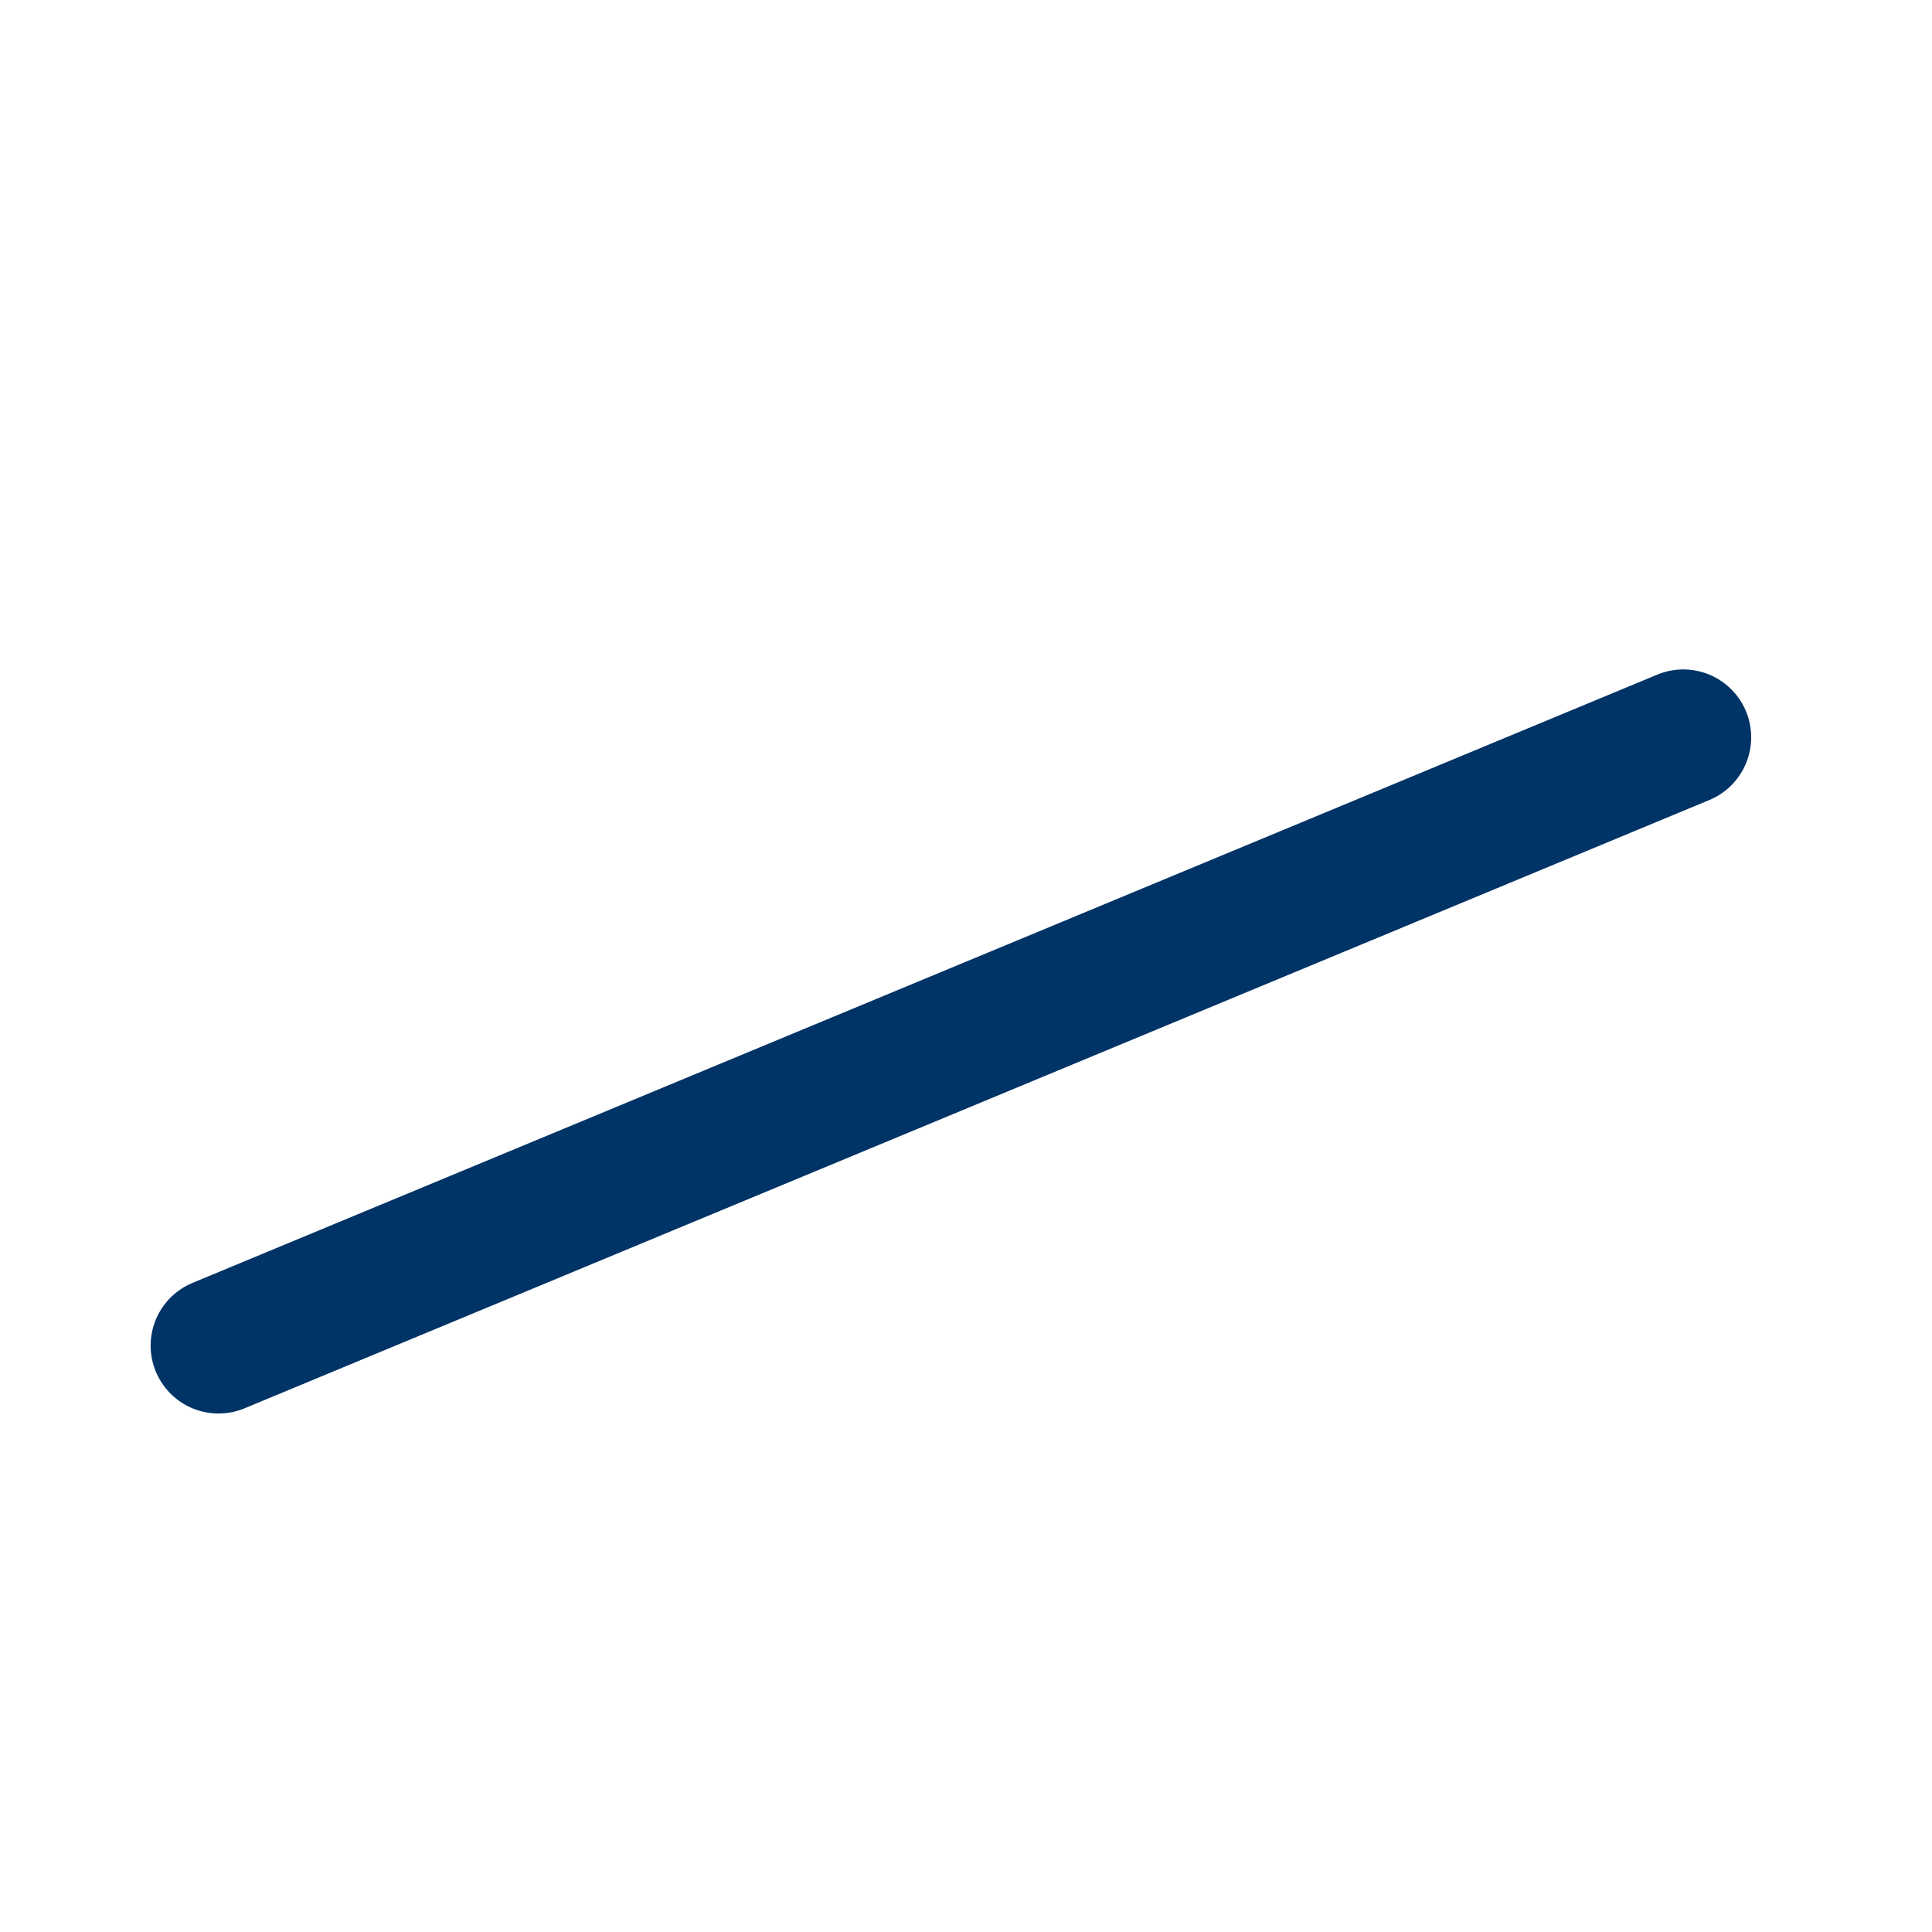
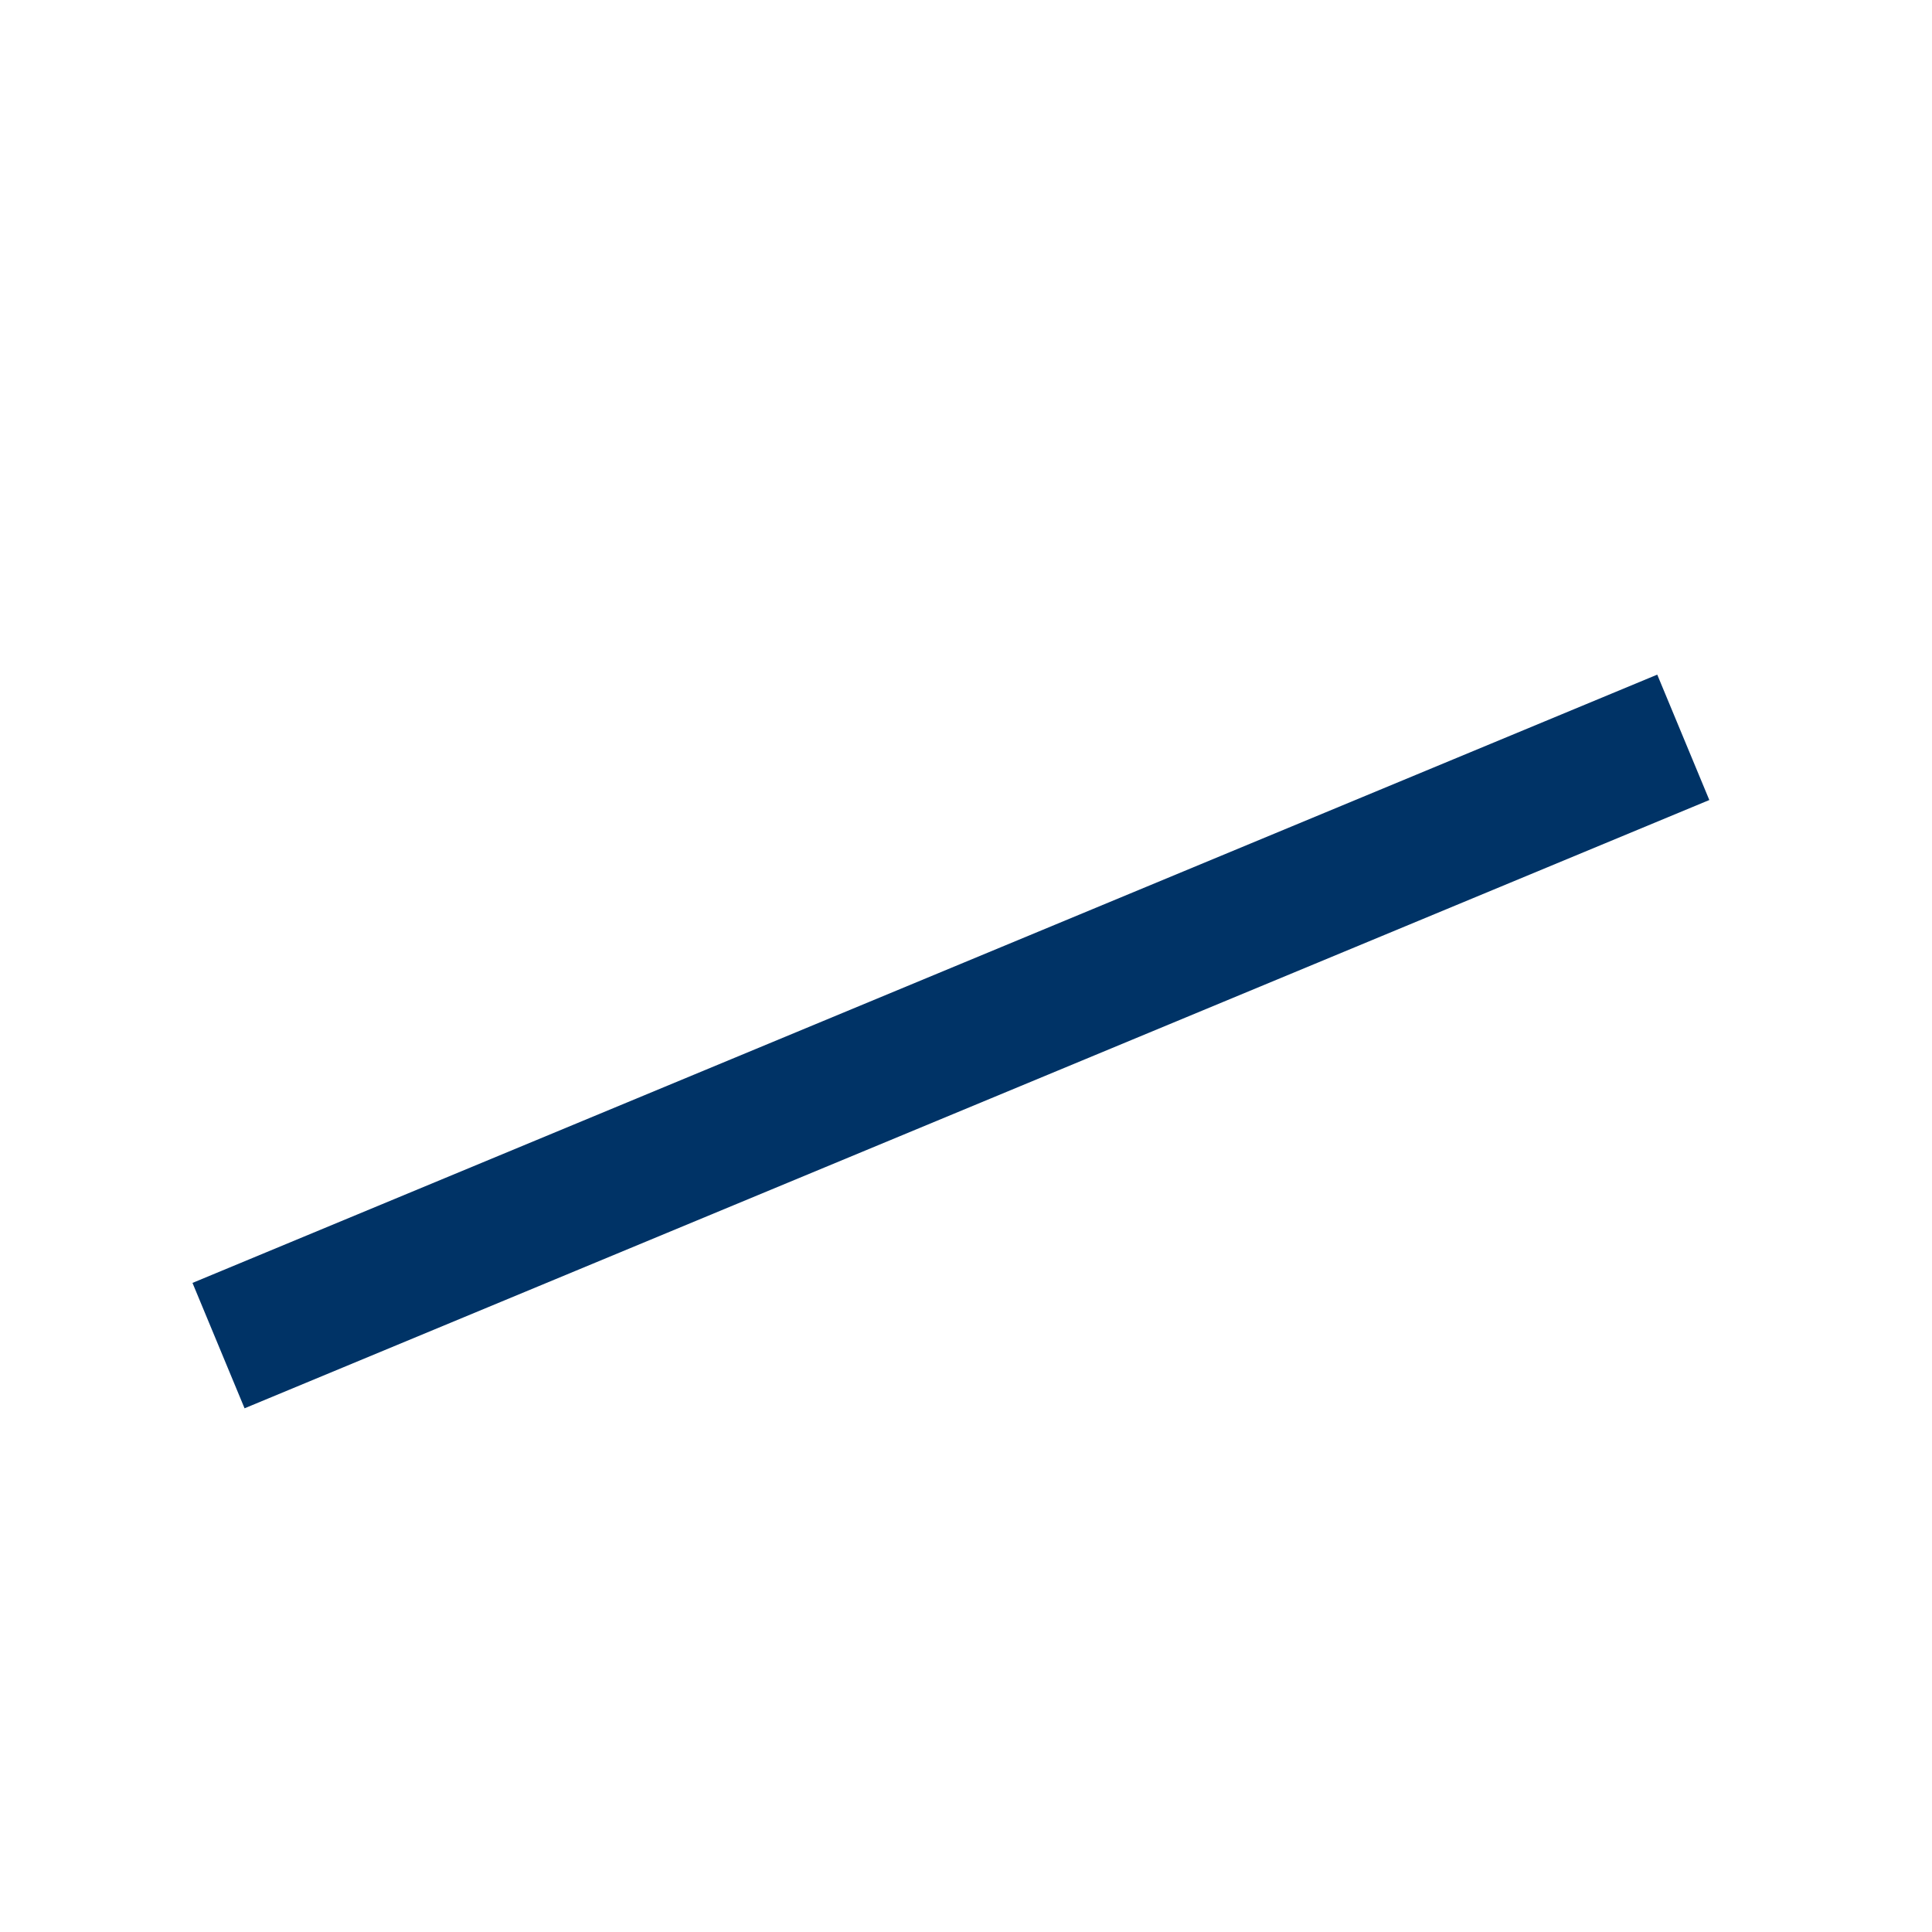
<svg xmlns="http://www.w3.org/2000/svg" viewBox="0 0 64 64" width="64" height="64">
-   <path d="M 55.761 24.425 L 7.239 44.575" fill="none" stroke="#003366" stroke-width="4.498" stroke-linecap="round" stroke-linejoin="round" />
+   <path d="M 55.761 24.425 L 7.239 44.575" fill="none" stroke="#003366" stroke-width="4.498" stroke-linecap="butt" stroke-linejoin="round" />
</svg>
